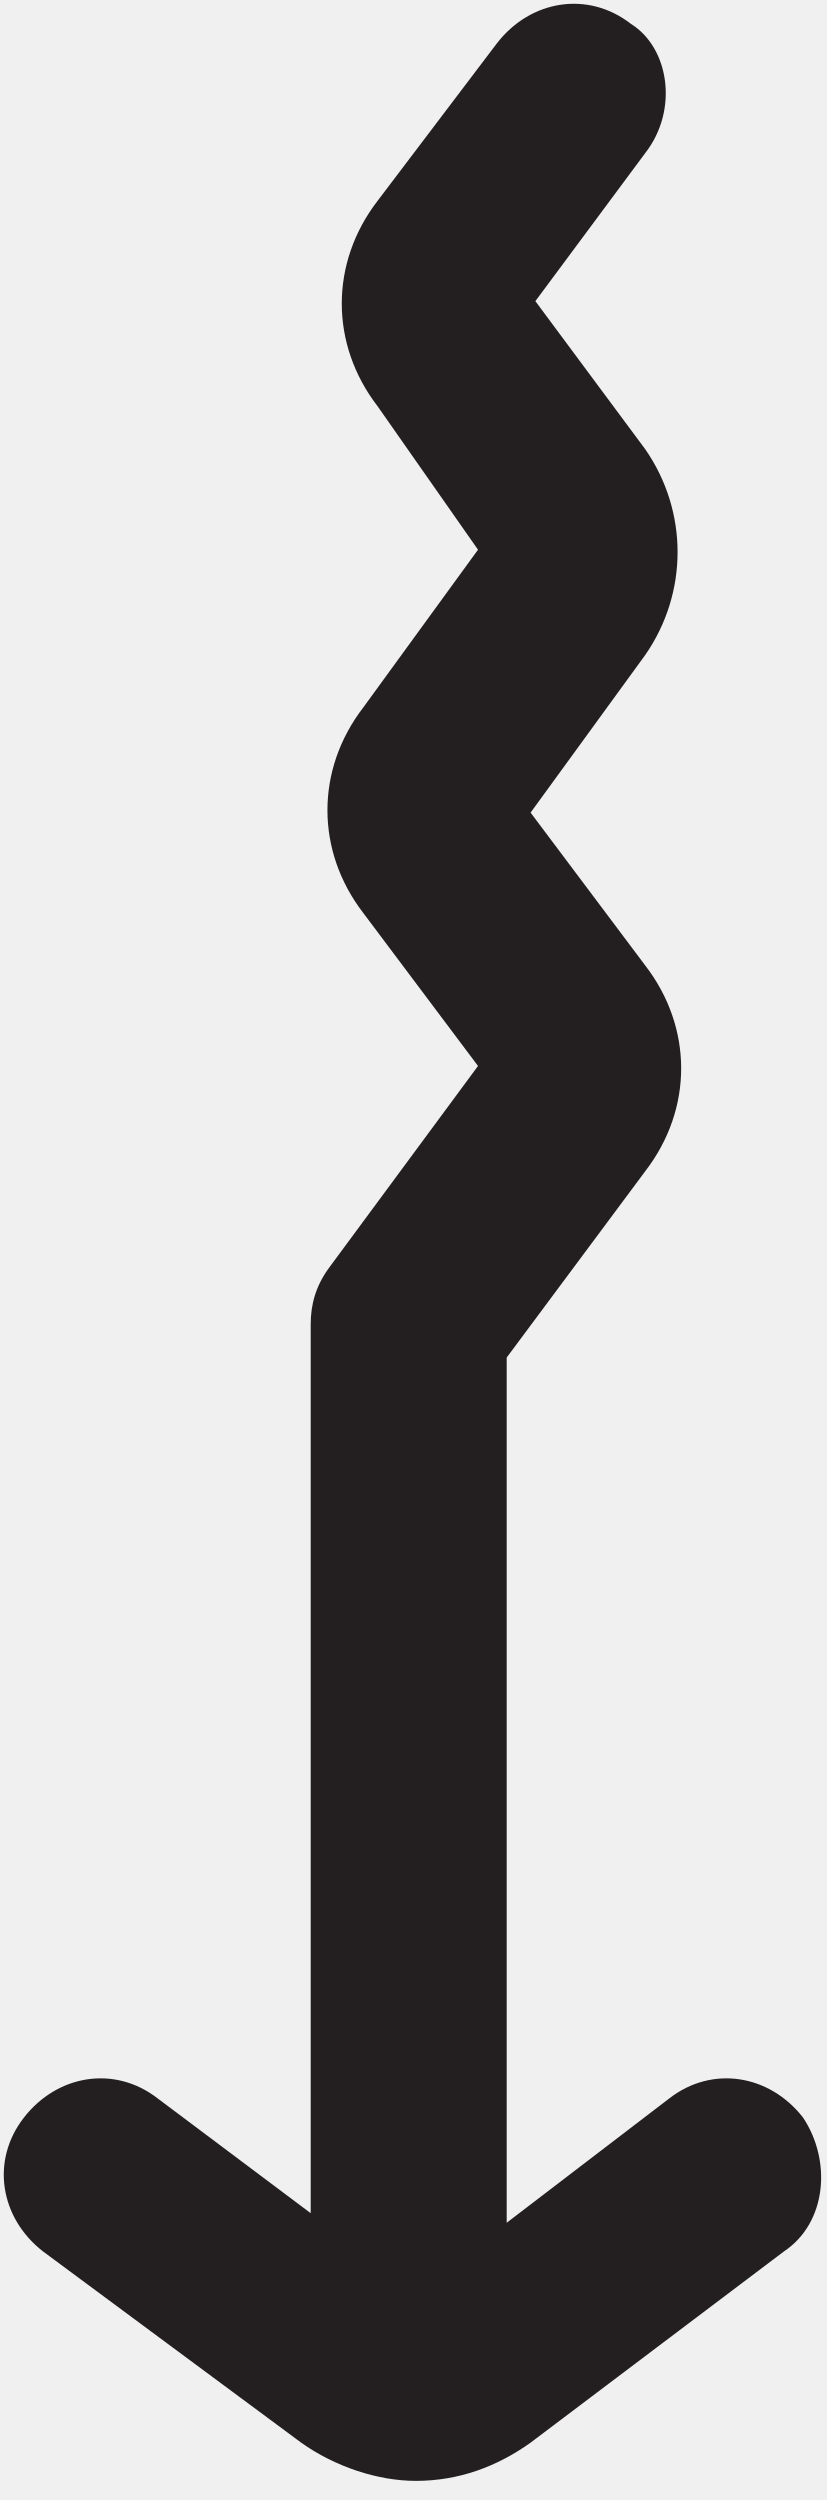
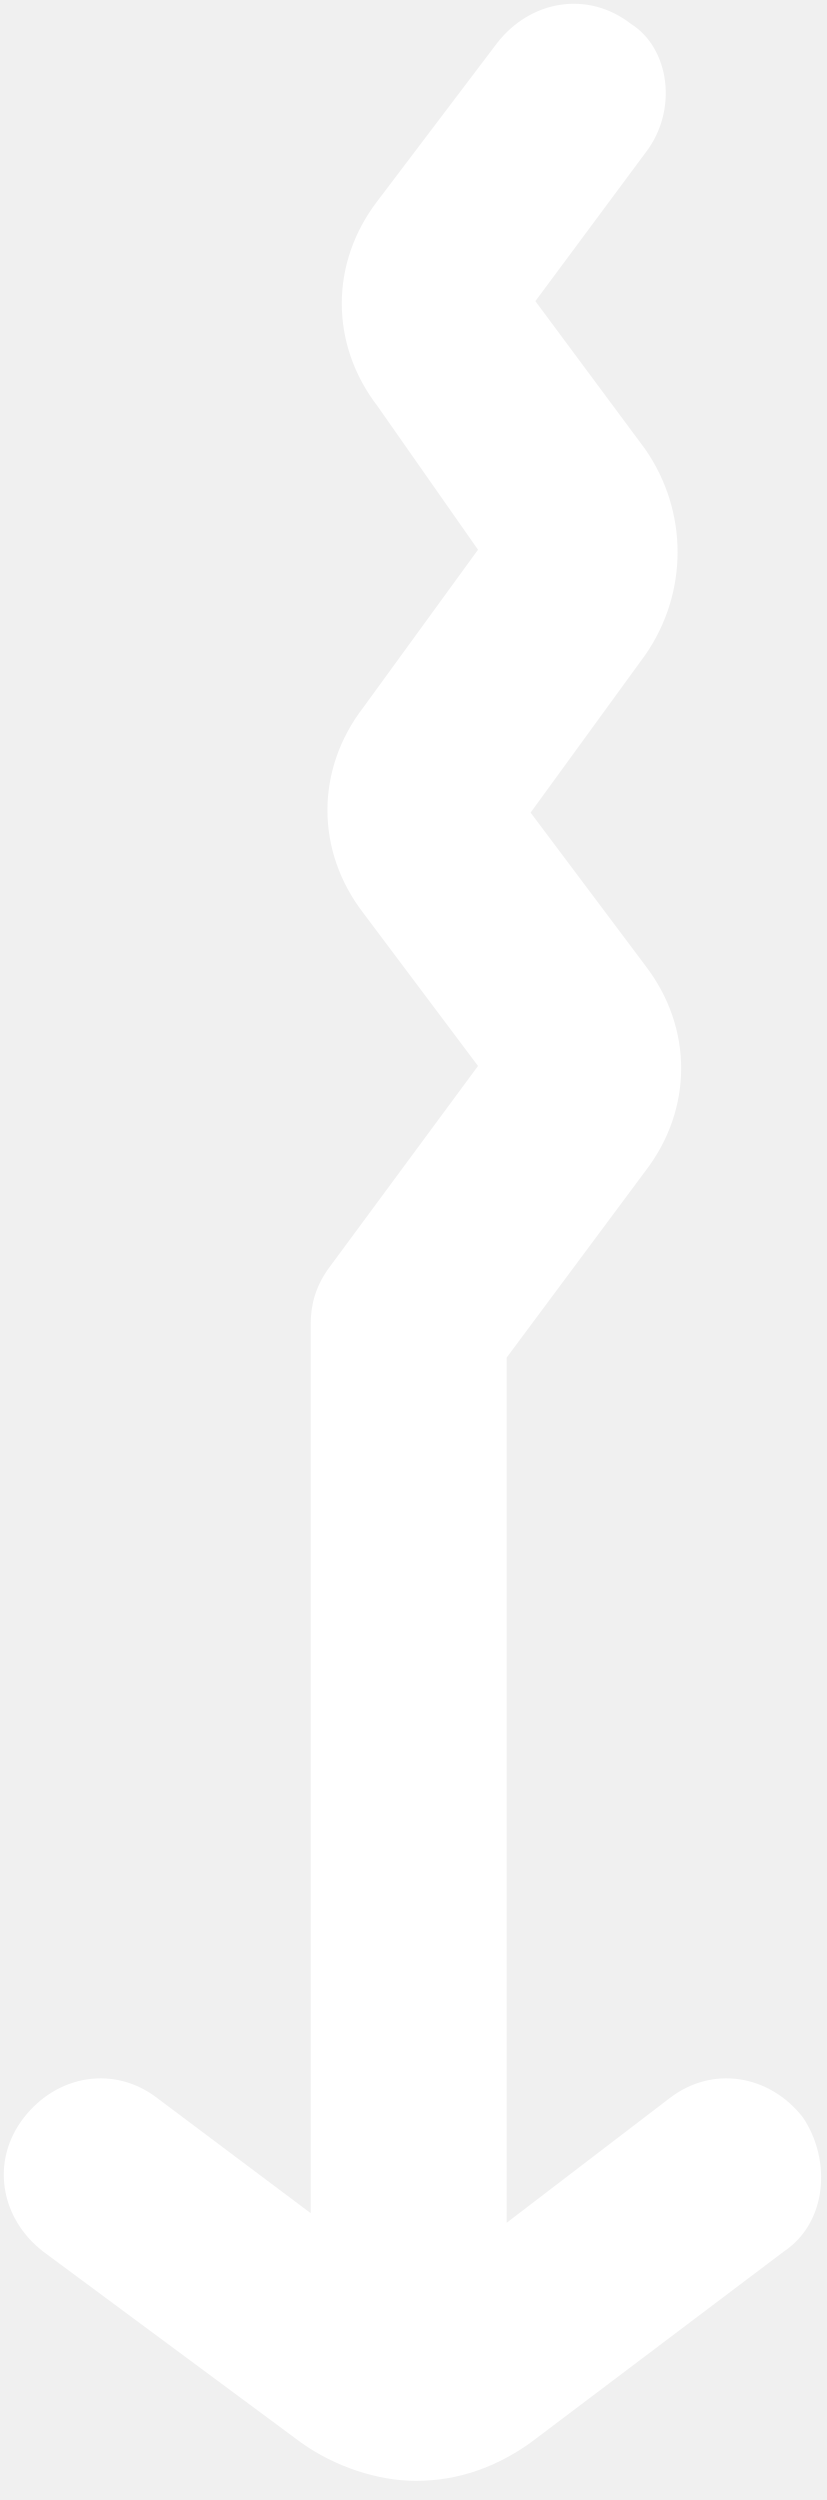
<svg xmlns="http://www.w3.org/2000/svg" version="1.1" id="Layer_1" x="0px" y="0px" viewBox="0 0 17.3 52.3" style="enable-background:new 0 0 17.3 52.3;" xml:space="preserve">
  <style type="text/css">
- 	.st0{fill:#231F20;}
+ 	.st0{fill:#FFFFFF;}
</style>
  <g>
    <g>
-       <path class="st0" d="M16.4,47.1l-5.3,4c-0.7,0.5-1.5,0.8-2.4,0.8c-0.8,0-1.7-0.3-2.4-0.8l-5.4-4c-0.9-0.7-1.1-1.9-0.4-2.8    c0.7-0.9,1.9-1.1,2.8-0.4l3.2,2.4V27.7c0-0.4,0.1-0.8,0.4-1.2l3.1-4.2l-2.4-3.2c-1-1.3-1-3,0-4.3l2.4-3.3L7.9,8.5    c-1-1.3-1-3,0-4.3l2.5-3.3c0.7-0.9,1.9-1.1,2.8-0.4C14,1,14.2,2.3,13.5,3.2l-2.3,3.1l2.3,3.1c0.9,1.3,0.9,3,0,4.3L11.1,17l2.4,3.2    c1,1.3,1,3,0,4.3l-2.9,3.9v18.1l3.4-2.6c0.9-0.7,2.1-0.5,2.8,0.4C17.4,45.2,17.3,46.5,16.4,47.1z" />
+       <path class="st0" d="M16.4,47.1l-5.3,4c-0.7,0.5-1.5,0.8-2.4,0.8c-0.8,0-1.7-0.3-2.4-0.8l-5.4-4c-0.9-0.7-1.1-1.9-0.4-2.8    c0.7-0.9,1.9-1.1,2.8-0.4l3.2,2.4V27.7c0-0.4,0.1-0.8,0.4-1.2l3.1-4.2l-2.4-3.2c-1-1.3-1-3,0-4.3l2.4-3.3l-2.1-3c-1-1.3-1-3,0-4.3    l2.5-3.3c0.7-0.9,1.9-1.1,2.8-0.4c0.8,0.5,1,1.8,0.3,2.7l-2.3,3.1l2.3,3.1c0.9,1.3,0.9,3,0,4.3L11.1,17l2.4,3.2c1,1.3,1,3,0,4.3    l-2.9,3.9v18.1l3.4-2.6c0.9-0.7,2.1-0.5,2.8,0.4C17.4,45.2,17.3,46.5,16.4,47.1z" />
    </g>
  </g>
</svg>
